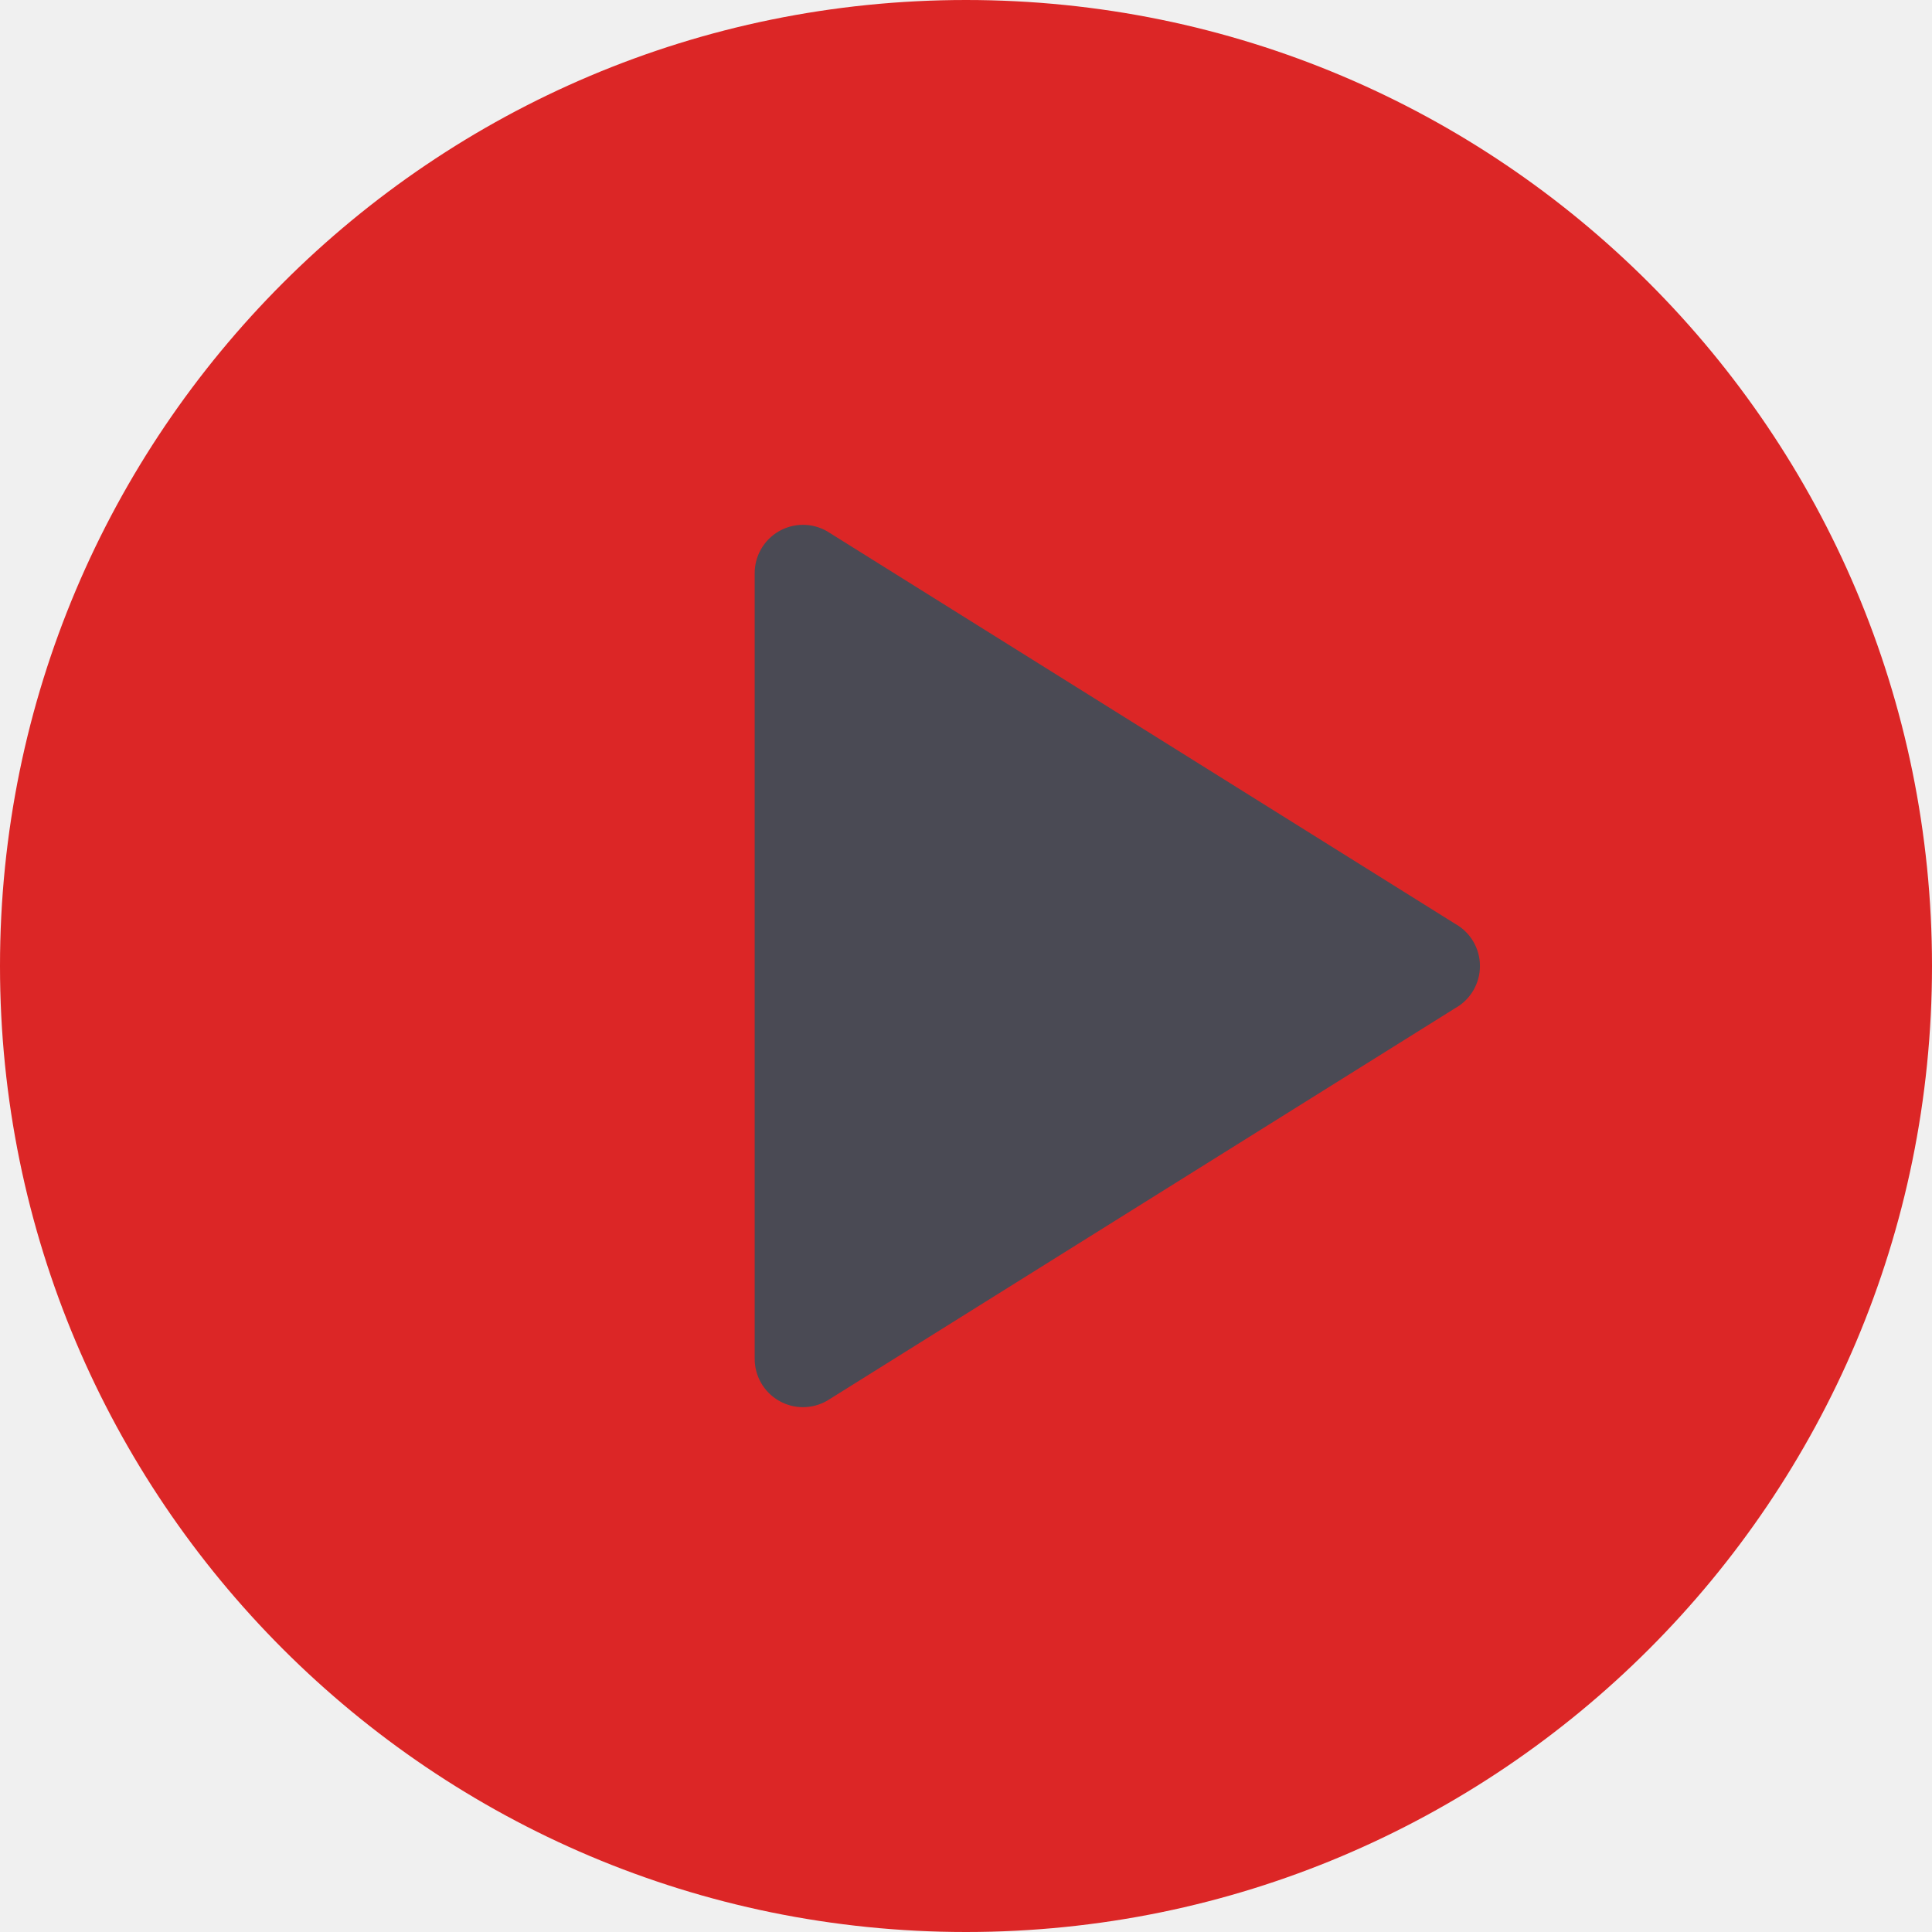
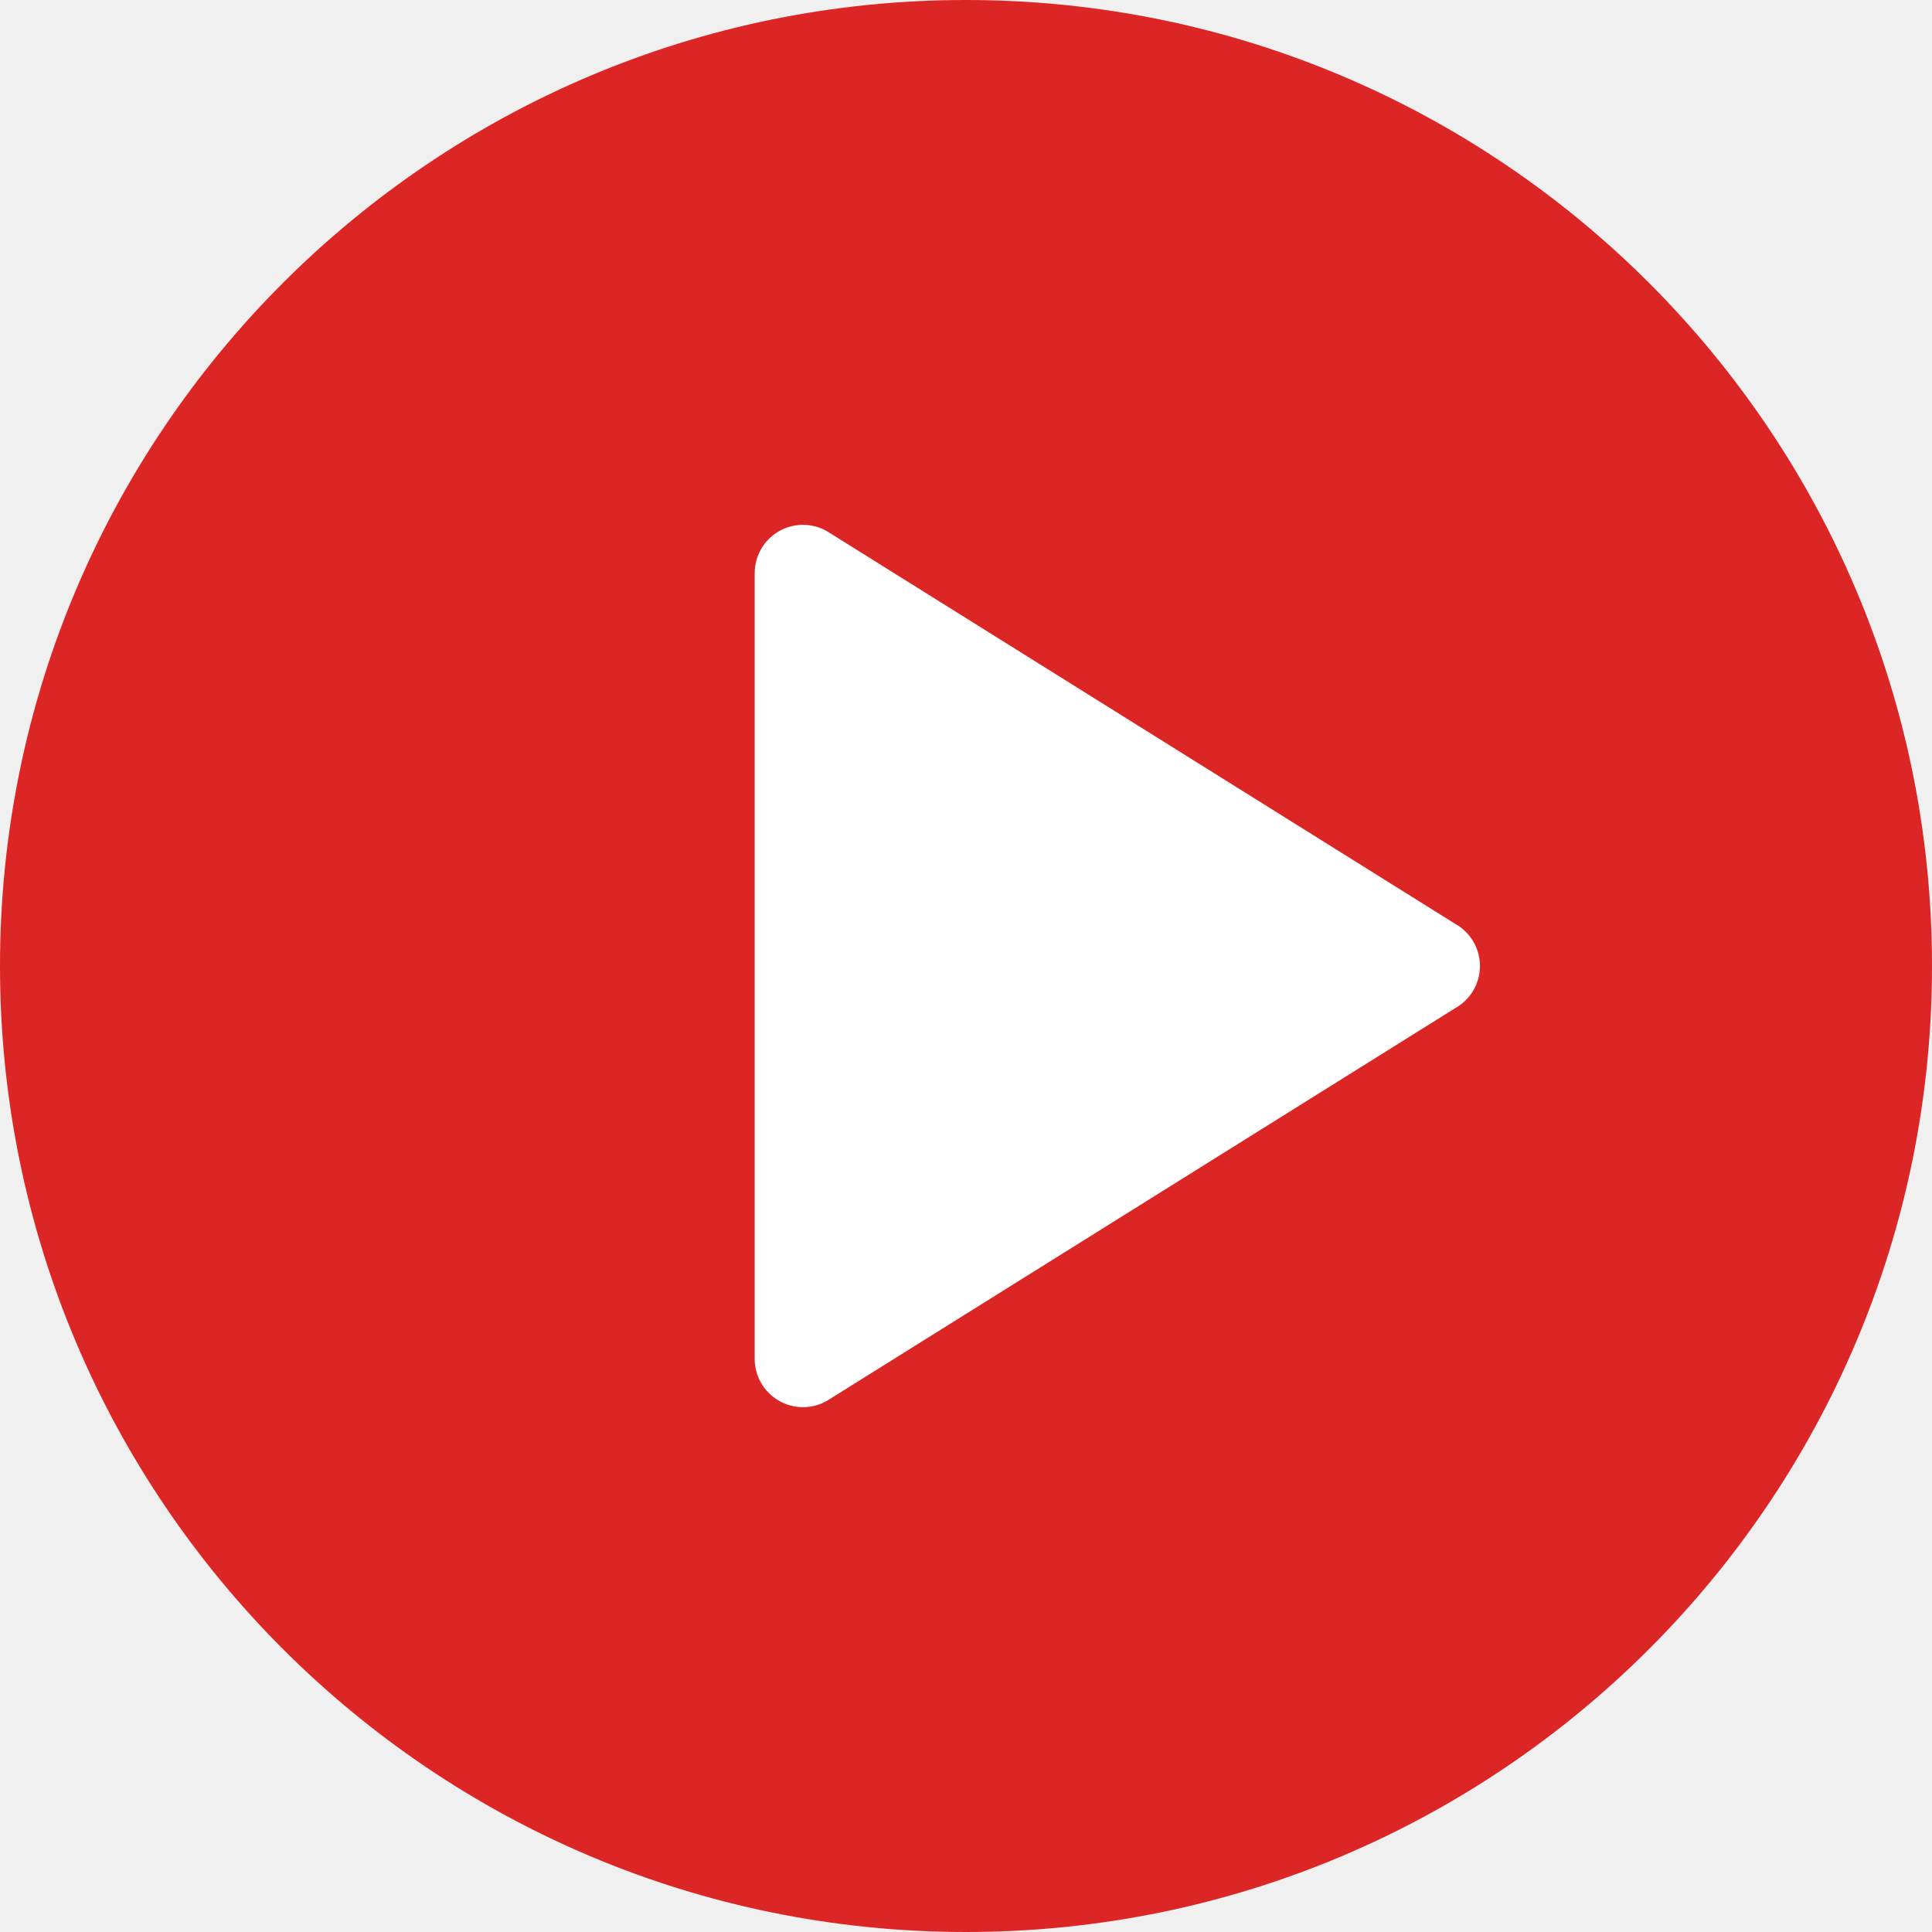
<svg xmlns="http://www.w3.org/2000/svg" viewBox="0 0 32 32" role="img" aria-label="Music">
  <circle cx="16" cy="16" r="16" fill="#dc2626" />
-   <path d="M12.5 9.5v13a.8.8 0 0 0 1.2.7l10.4-6.5a.8.8 0 0 0 0-1.4L13.7 8.8a.8.8 0 0 0-1.2.7z" fill="#4a4a54" />
+   <path d="M12.5 9.5v13a.8.8 0 0 0 1.2.7l10.4-6.5a.8.8 0 0 0 0-1.4L13.7 8.8a.8.8 0 0 0-1.2.7z" fill="#fff" />
</svg>
